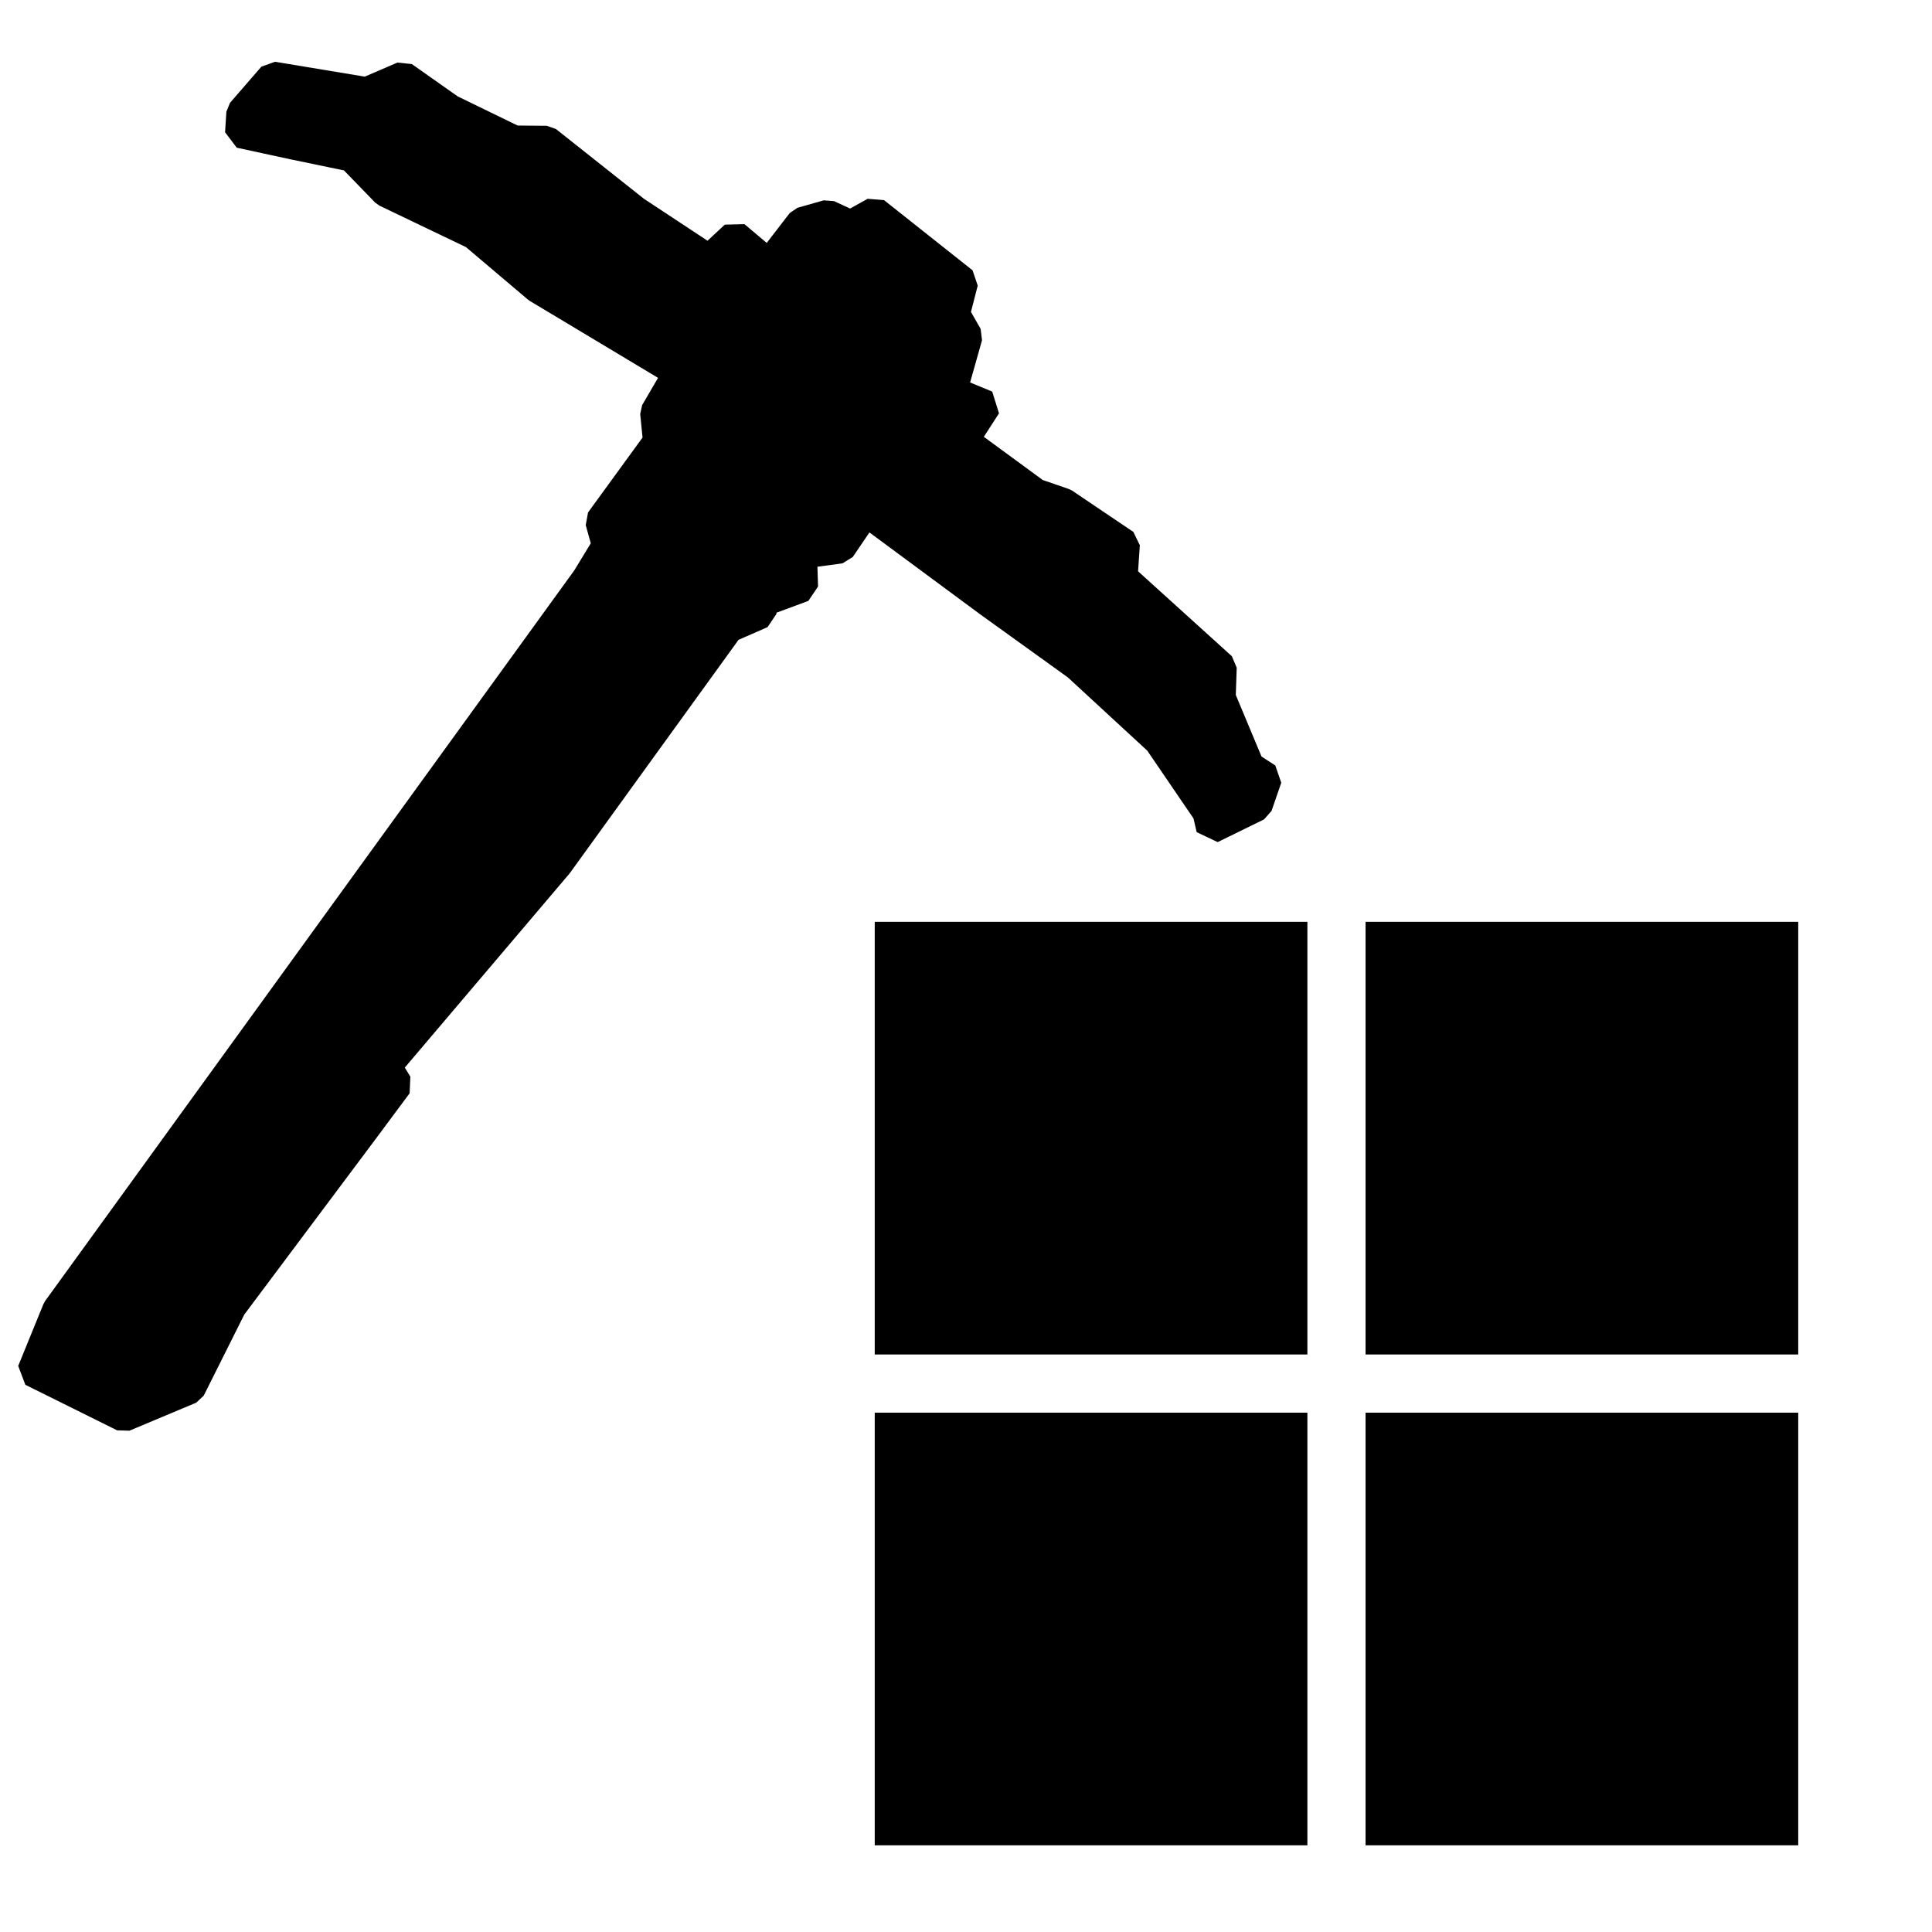
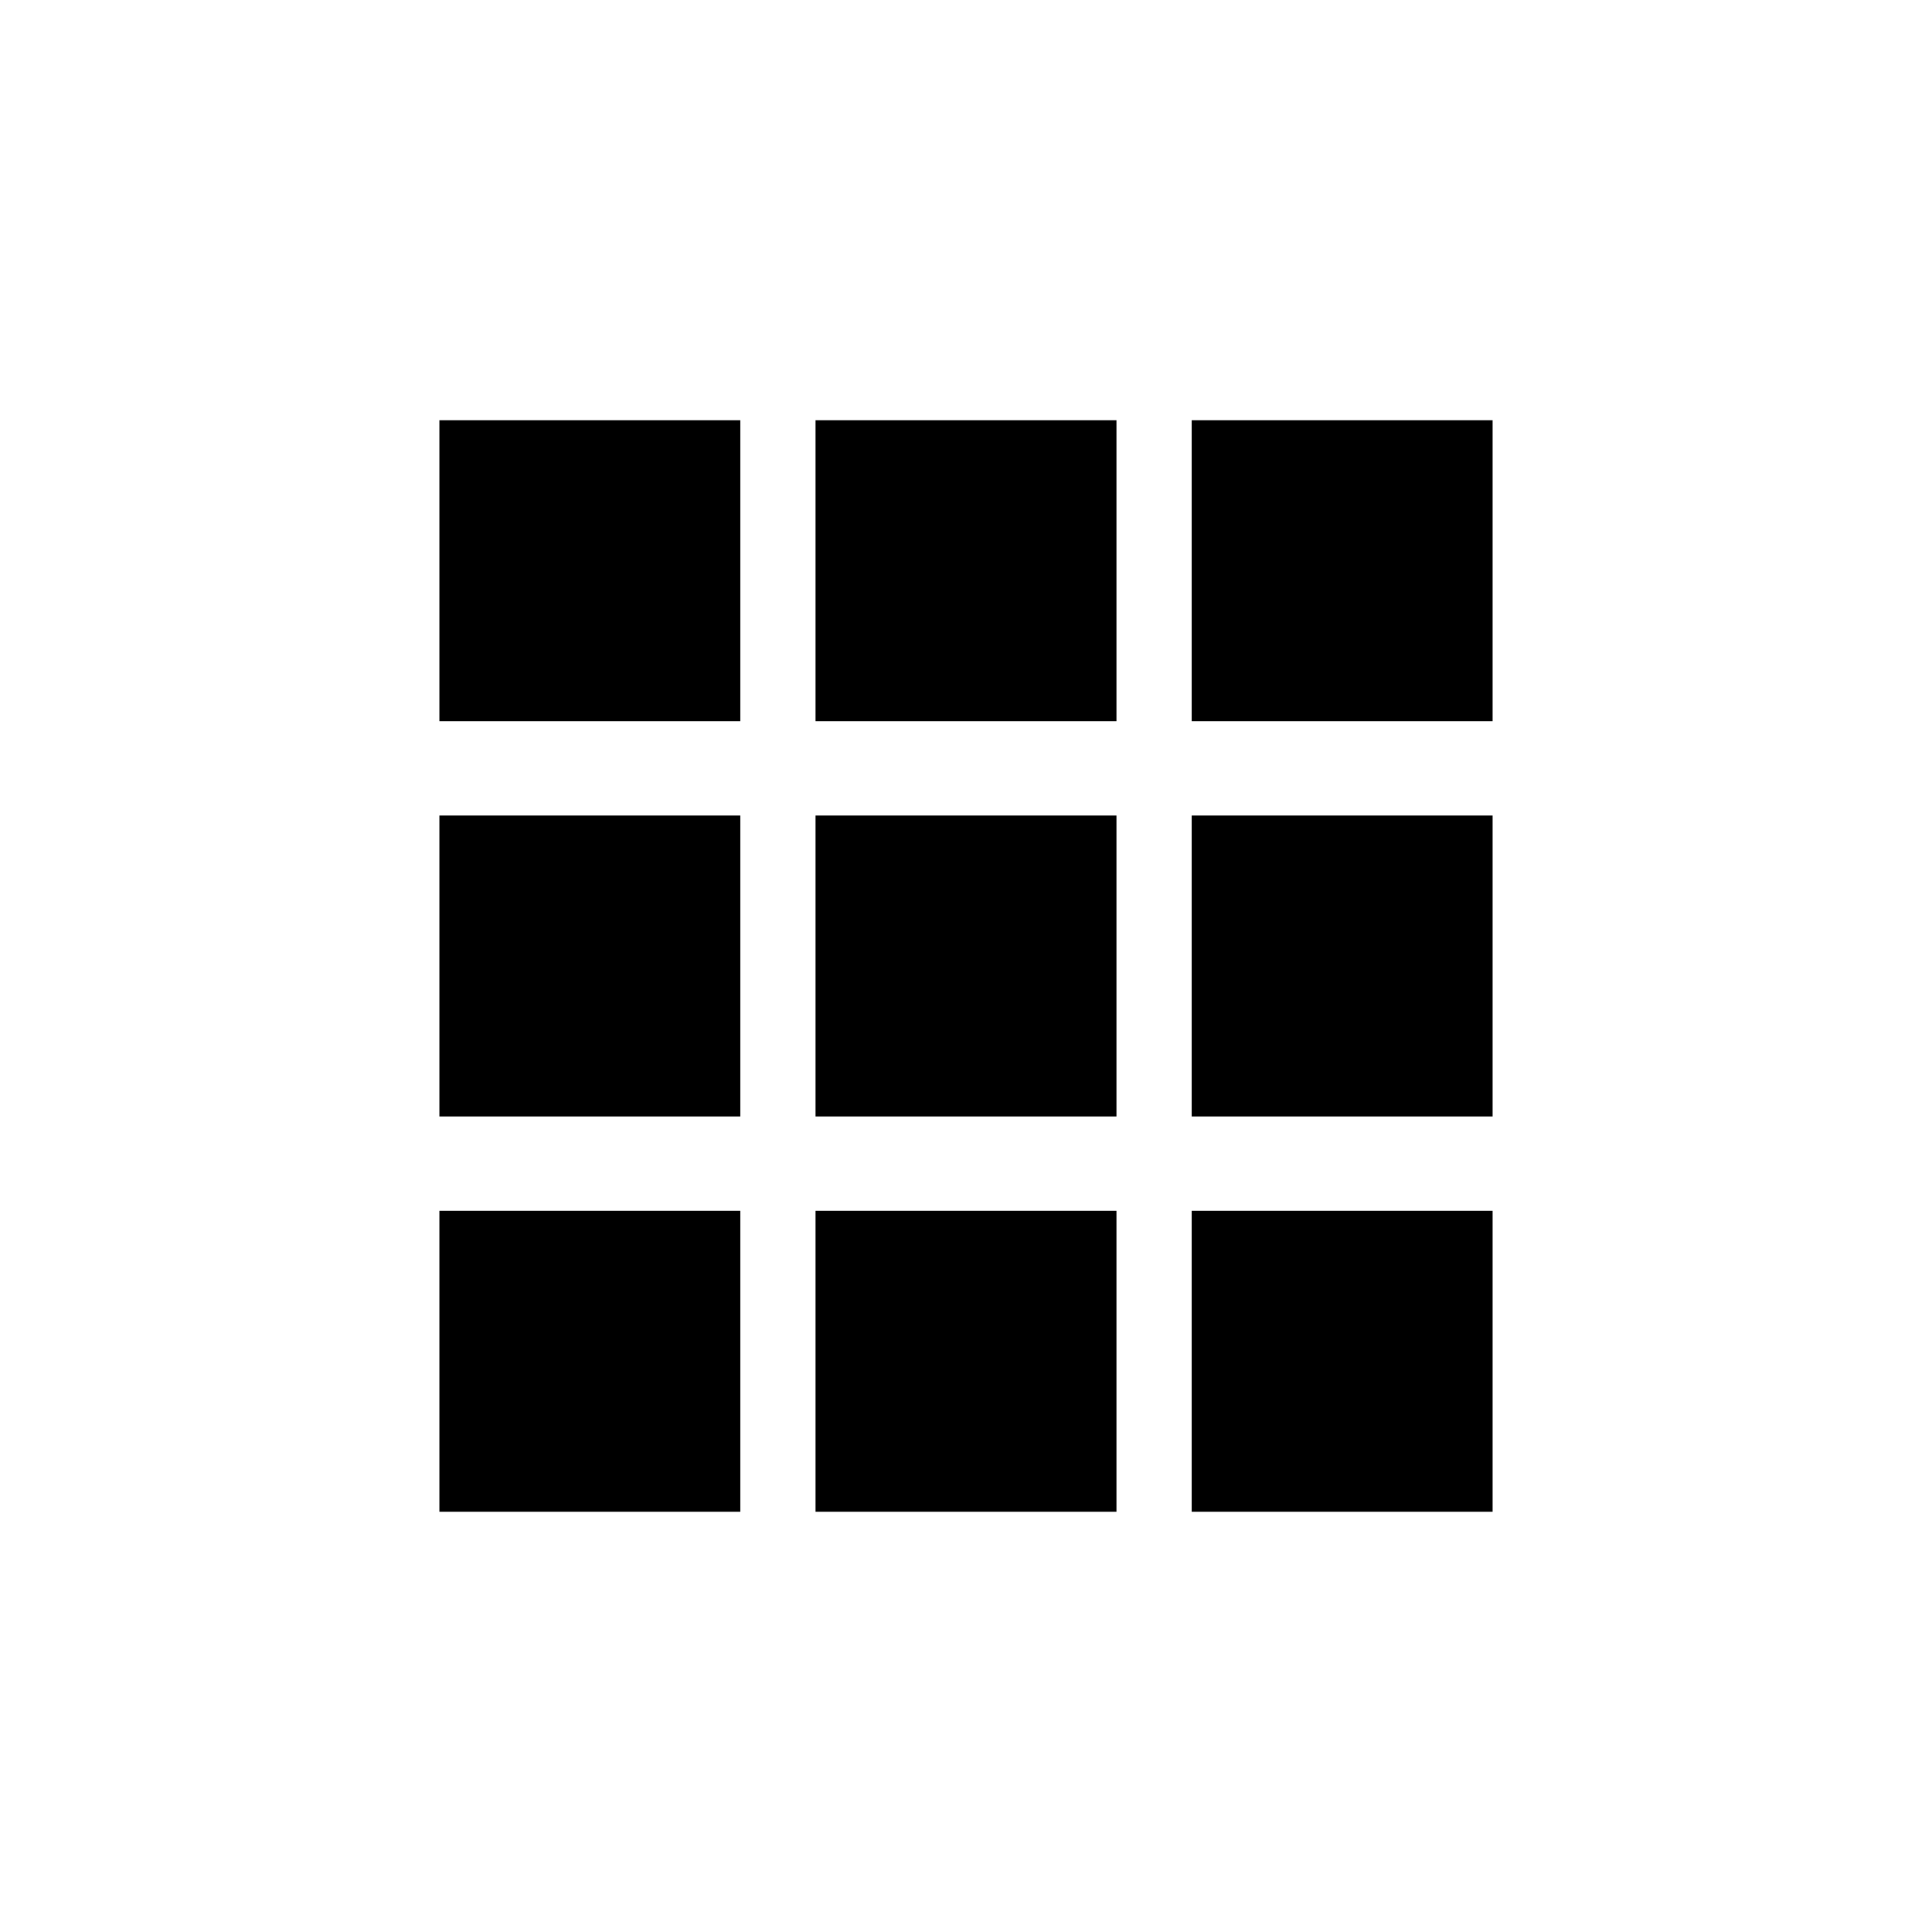
- <svg xmlns="http://www.w3.org/2000/svg" width="256pt" height="256pt" viewBox="0 0 256 256" version="1.1" id="svg1">
-   <defs id="defs1" />
-   <path id="path38" fill="#000000" fill-rule="evenodd" stroke="#000000" stroke-width="3.931" stroke-linecap="square" stroke-linejoin="bevel" d="M 77.73,76.674 7.576,173.535 l -3.343,8.197 12.152,6.031 8.851,-3.712 5.455,-10.902 17.457,-23.333 4.553,-6.125 -1.484,-2.415 22.711,-26.755 22.653,-31.326 4.336,-1.897 0.04,-1.496 5.475,-2.022 -0.14,-4.392 5.078,-0.69 3.359,-4.944 16.302,12.054 11.701,8.419 10.782,9.944 6.458,9.466 0.509,2.182 6.147,-3.01 1.288,-3.734 -2.335,-1.508 -3.809,-9.111 0.134,-4.049 -13.131,-11.891 0.299,-4.406 -8.089,-5.457 -3.734,-1.288 -9.545,-6.993 3.016,-4.669 -4.545,-1.877 2.054,-7.276 -1.677,-2.936 1.095,-4.256 -11.729,-9.298 -3.197,1.773 -3.034,-1.398 -3.486,0.991 -4.306,5.59 -4.519,-3.813 -3.416,3.187 -9.791,-6.458 -11.729,-9.298 -4.31,-0.038 -8.486,-4.125 -6.207,-4.374 -4.858,2.09 -12.465,-2.064 -4.156,4.793 -0.176,2.732 7.084,1.532 7.702,1.6 4.547,4.691 11.699,5.606 8.406,7.118 18.648,11.187 -3.085,5.287 0.387,3.857 -7.665,10.533 0.895,3.225 -2.673,4.394" style="display:inline" />
-   <g id="g55" transform="matrix(1.605894,0,0,1.605894,-75.99826,-71.78821)" style="display:inline">
-     <rect style="display:inline;fill:#000000;fill-opacity:1;stroke:#000000;stroke-width:30.261;stroke-linecap:butt;stroke-dasharray:none;stroke-dashoffset:0;stroke-opacity:1" id="rect43" width="5.438" height="5.438" x="134.631" y="135.895" />
-     <rect style="display:inline;fill:#000000;fill-opacity:1;stroke:#000000;stroke-width:30.261;stroke-linecap:butt;stroke-dasharray:none;stroke-dashoffset:0;stroke-opacity:1" id="rect53" width="5.438" height="5.438" x="175.131" y="135.895" />
-     <rect style="display:inline;fill:#000000;fill-opacity:1;stroke:#000000;stroke-width:30.261;stroke-linecap:butt;stroke-dasharray:none;stroke-dashoffset:0;stroke-opacity:1" id="rect54" width="5.438" height="5.438" x="134.631" y="176.395" />
-     <rect style="display:inline;fill:#000000;fill-opacity:1;stroke:#000000;stroke-width:30.261;stroke-linecap:butt;stroke-dasharray:none;stroke-dashoffset:0;stroke-opacity:1" id="rect55" width="5.438" height="5.438" x="175.131" y="176.395" />
+ <svg xmlns="http://www.w3.org/2000/svg" width="100%" height="100%" viewBox="0 0 1024 1024" version="1.1" xml:space="preserve" style="fill-rule:evenodd;clip-rule:evenodd;stroke-linejoin:round;stroke-miterlimit:2;">
+   <g id="Small-Range" transform="matrix(1,0,0,1,0,-592.379)">
+     <g transform="matrix(0.797344,0,0,0.797344,-30.3275,573.22)">
+       <rect x="330.112" y="303.395" width="200.037" height="200.037" />
+     </g>
+     <g transform="matrix(0.797344,0,0,0.797344,169.038,573.22)">
+       <rect x="330.112" y="303.395" width="200.037" height="200.037" />
+     </g>
+     <g transform="matrix(0.797344,0,0,0.797344,368.404,573.22)">
+       <rect x="330.112" y="303.395" width="200.037" height="200.037" />
+     </g>
+     <g transform="matrix(0.797344,0,0,0.797344,-30.3275,782.718)">
+       <rect x="330.112" y="303.395" width="200.037" height="200.037" />
+     </g>
+     <g transform="matrix(0.797344,0,0,0.797344,169.038,782.718)">
+       <rect x="330.112" y="303.395" width="200.037" height="200.037" />
+     </g>
+     <g transform="matrix(0.797344,0,0,0.797344,368.404,782.718)">
+       <rect x="330.112" y="303.395" width="200.037" height="200.037" />
+     </g>
+     <g transform="matrix(0.797344,0,0,0.797344,-30.3275,992.22)">
+       <rect x="330.112" y="303.395" width="200.037" height="200.037" />
+     </g>
+     <g transform="matrix(0.797344,0,0,0.797344,169.038,992.22)">
+       <rect x="330.112" y="303.395" width="200.037" height="200.037" />
+     </g>
+     <g transform="matrix(0.797344,0,0,0.797344,368.404,992.22)">
+       <rect x="330.112" y="303.395" width="200.037" height="200.037" />
+     </g>
  </g>
</svg>
